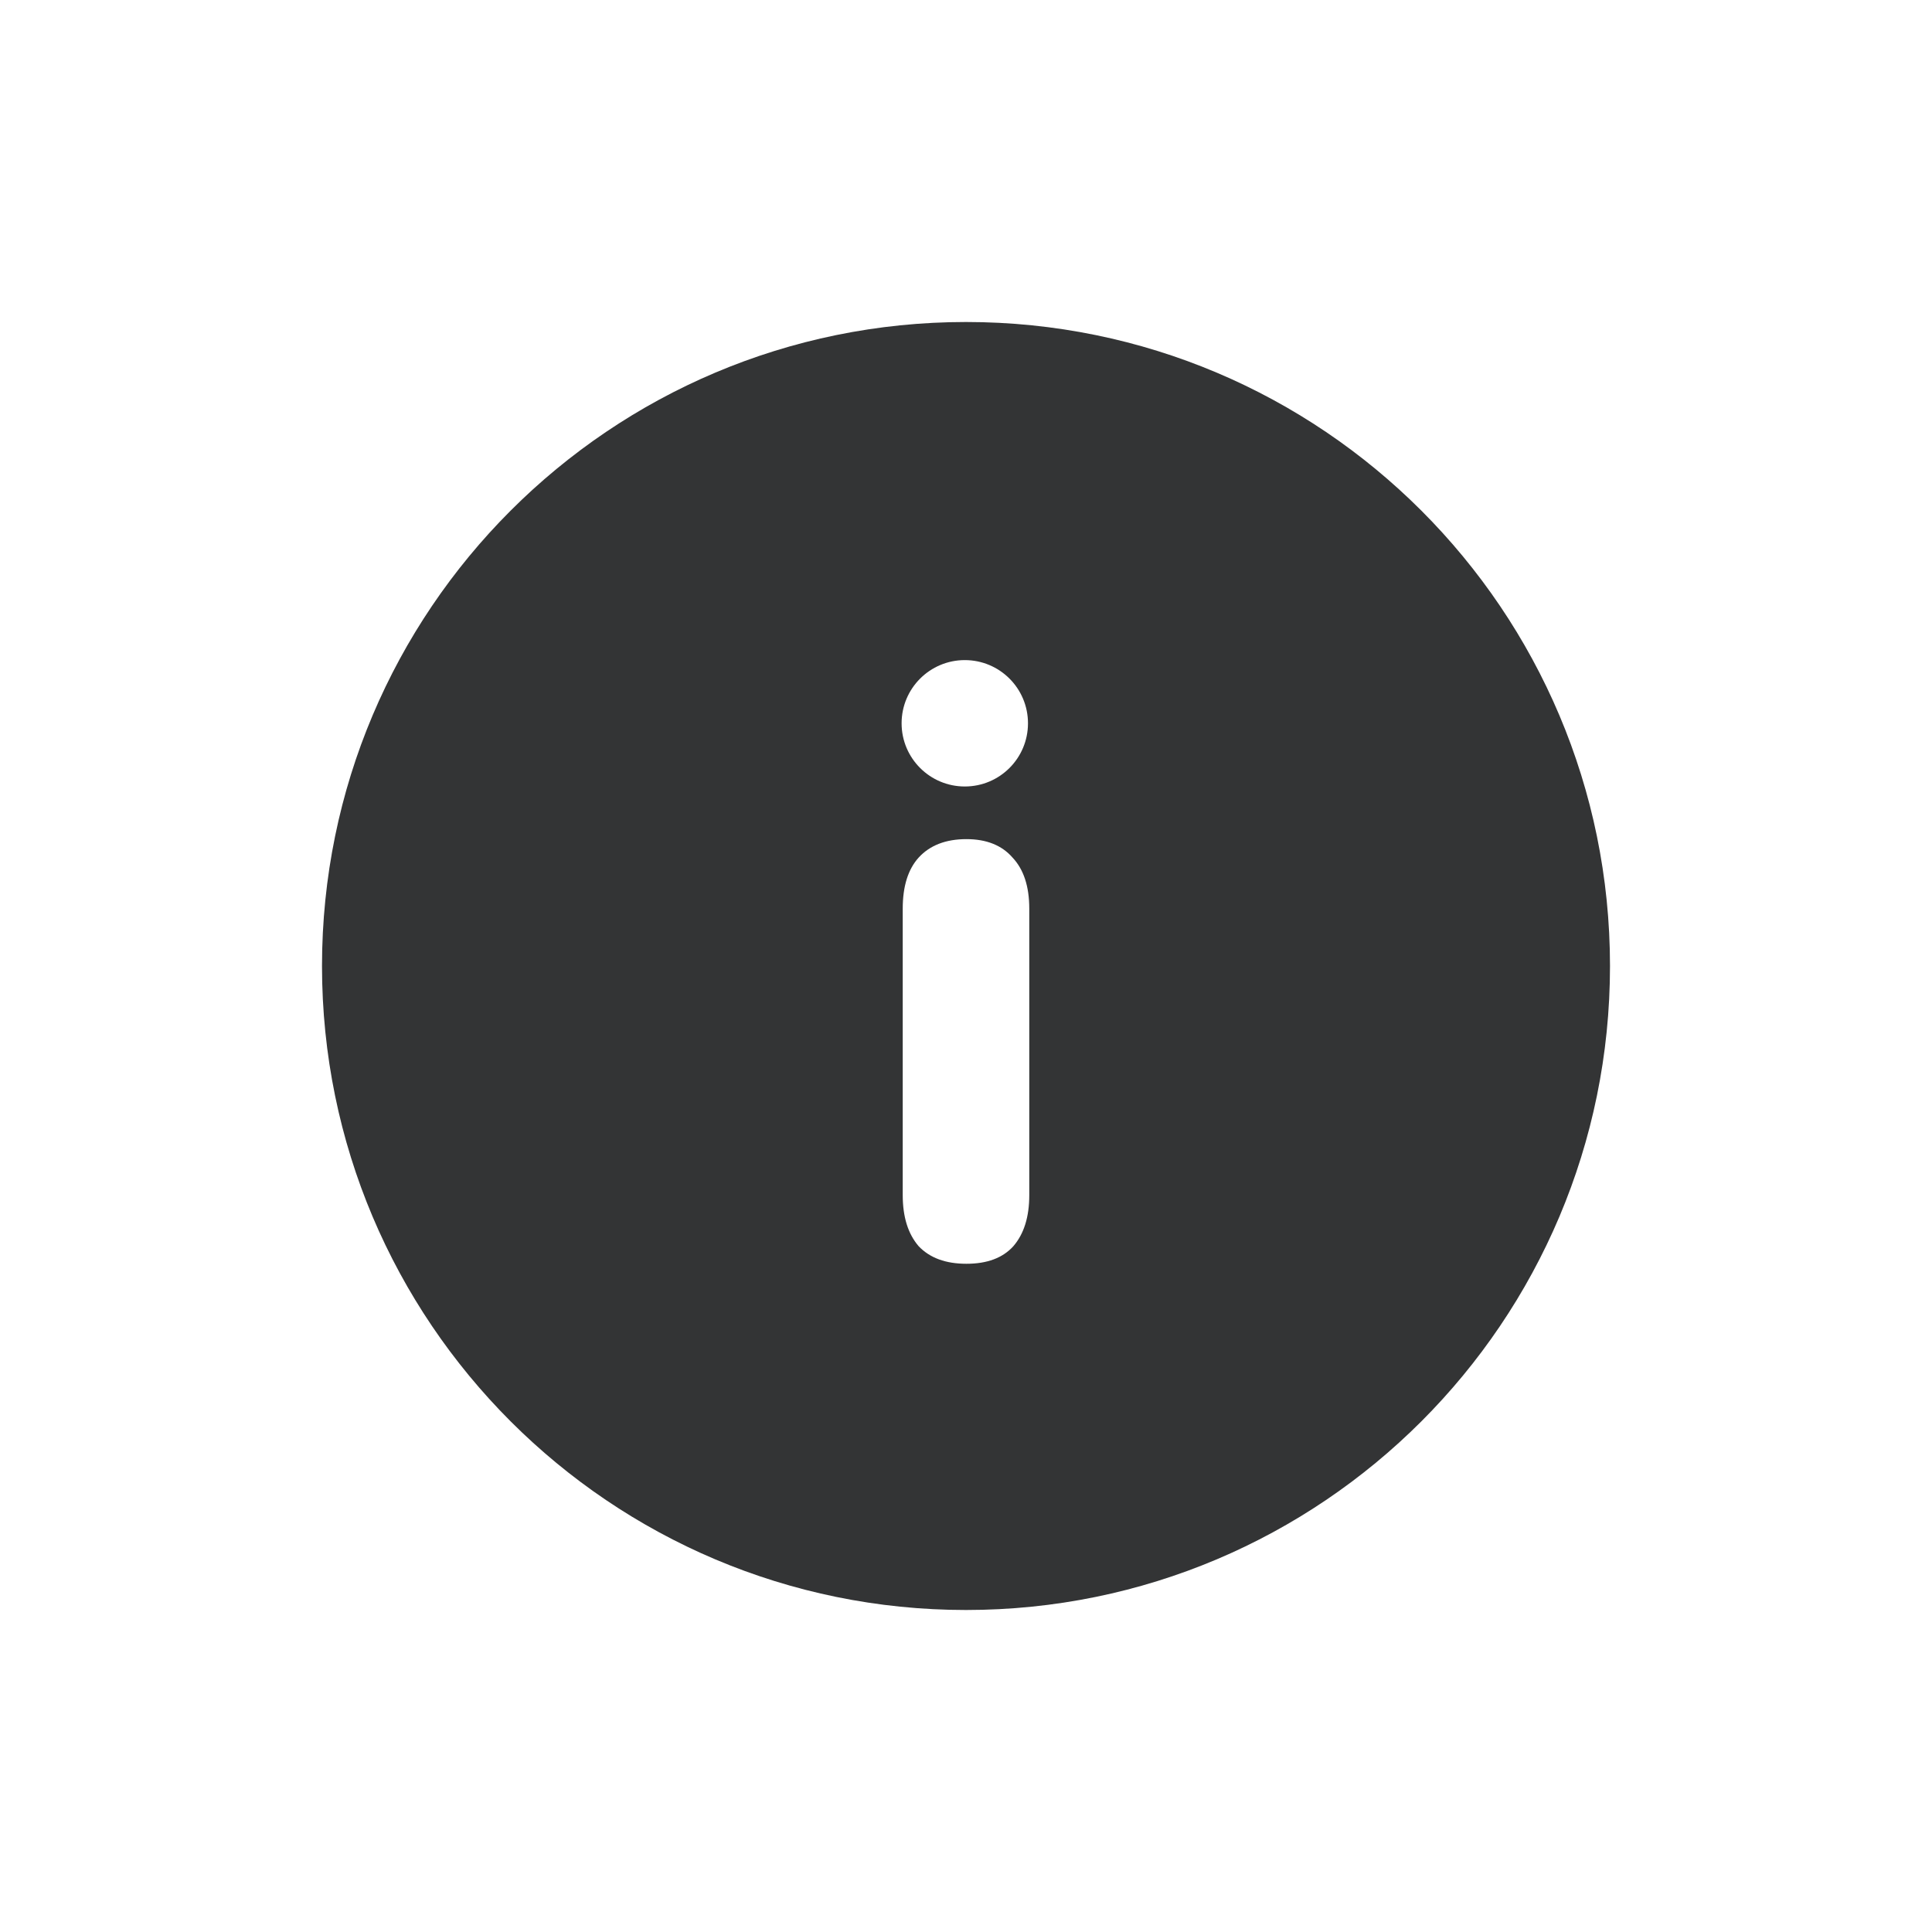
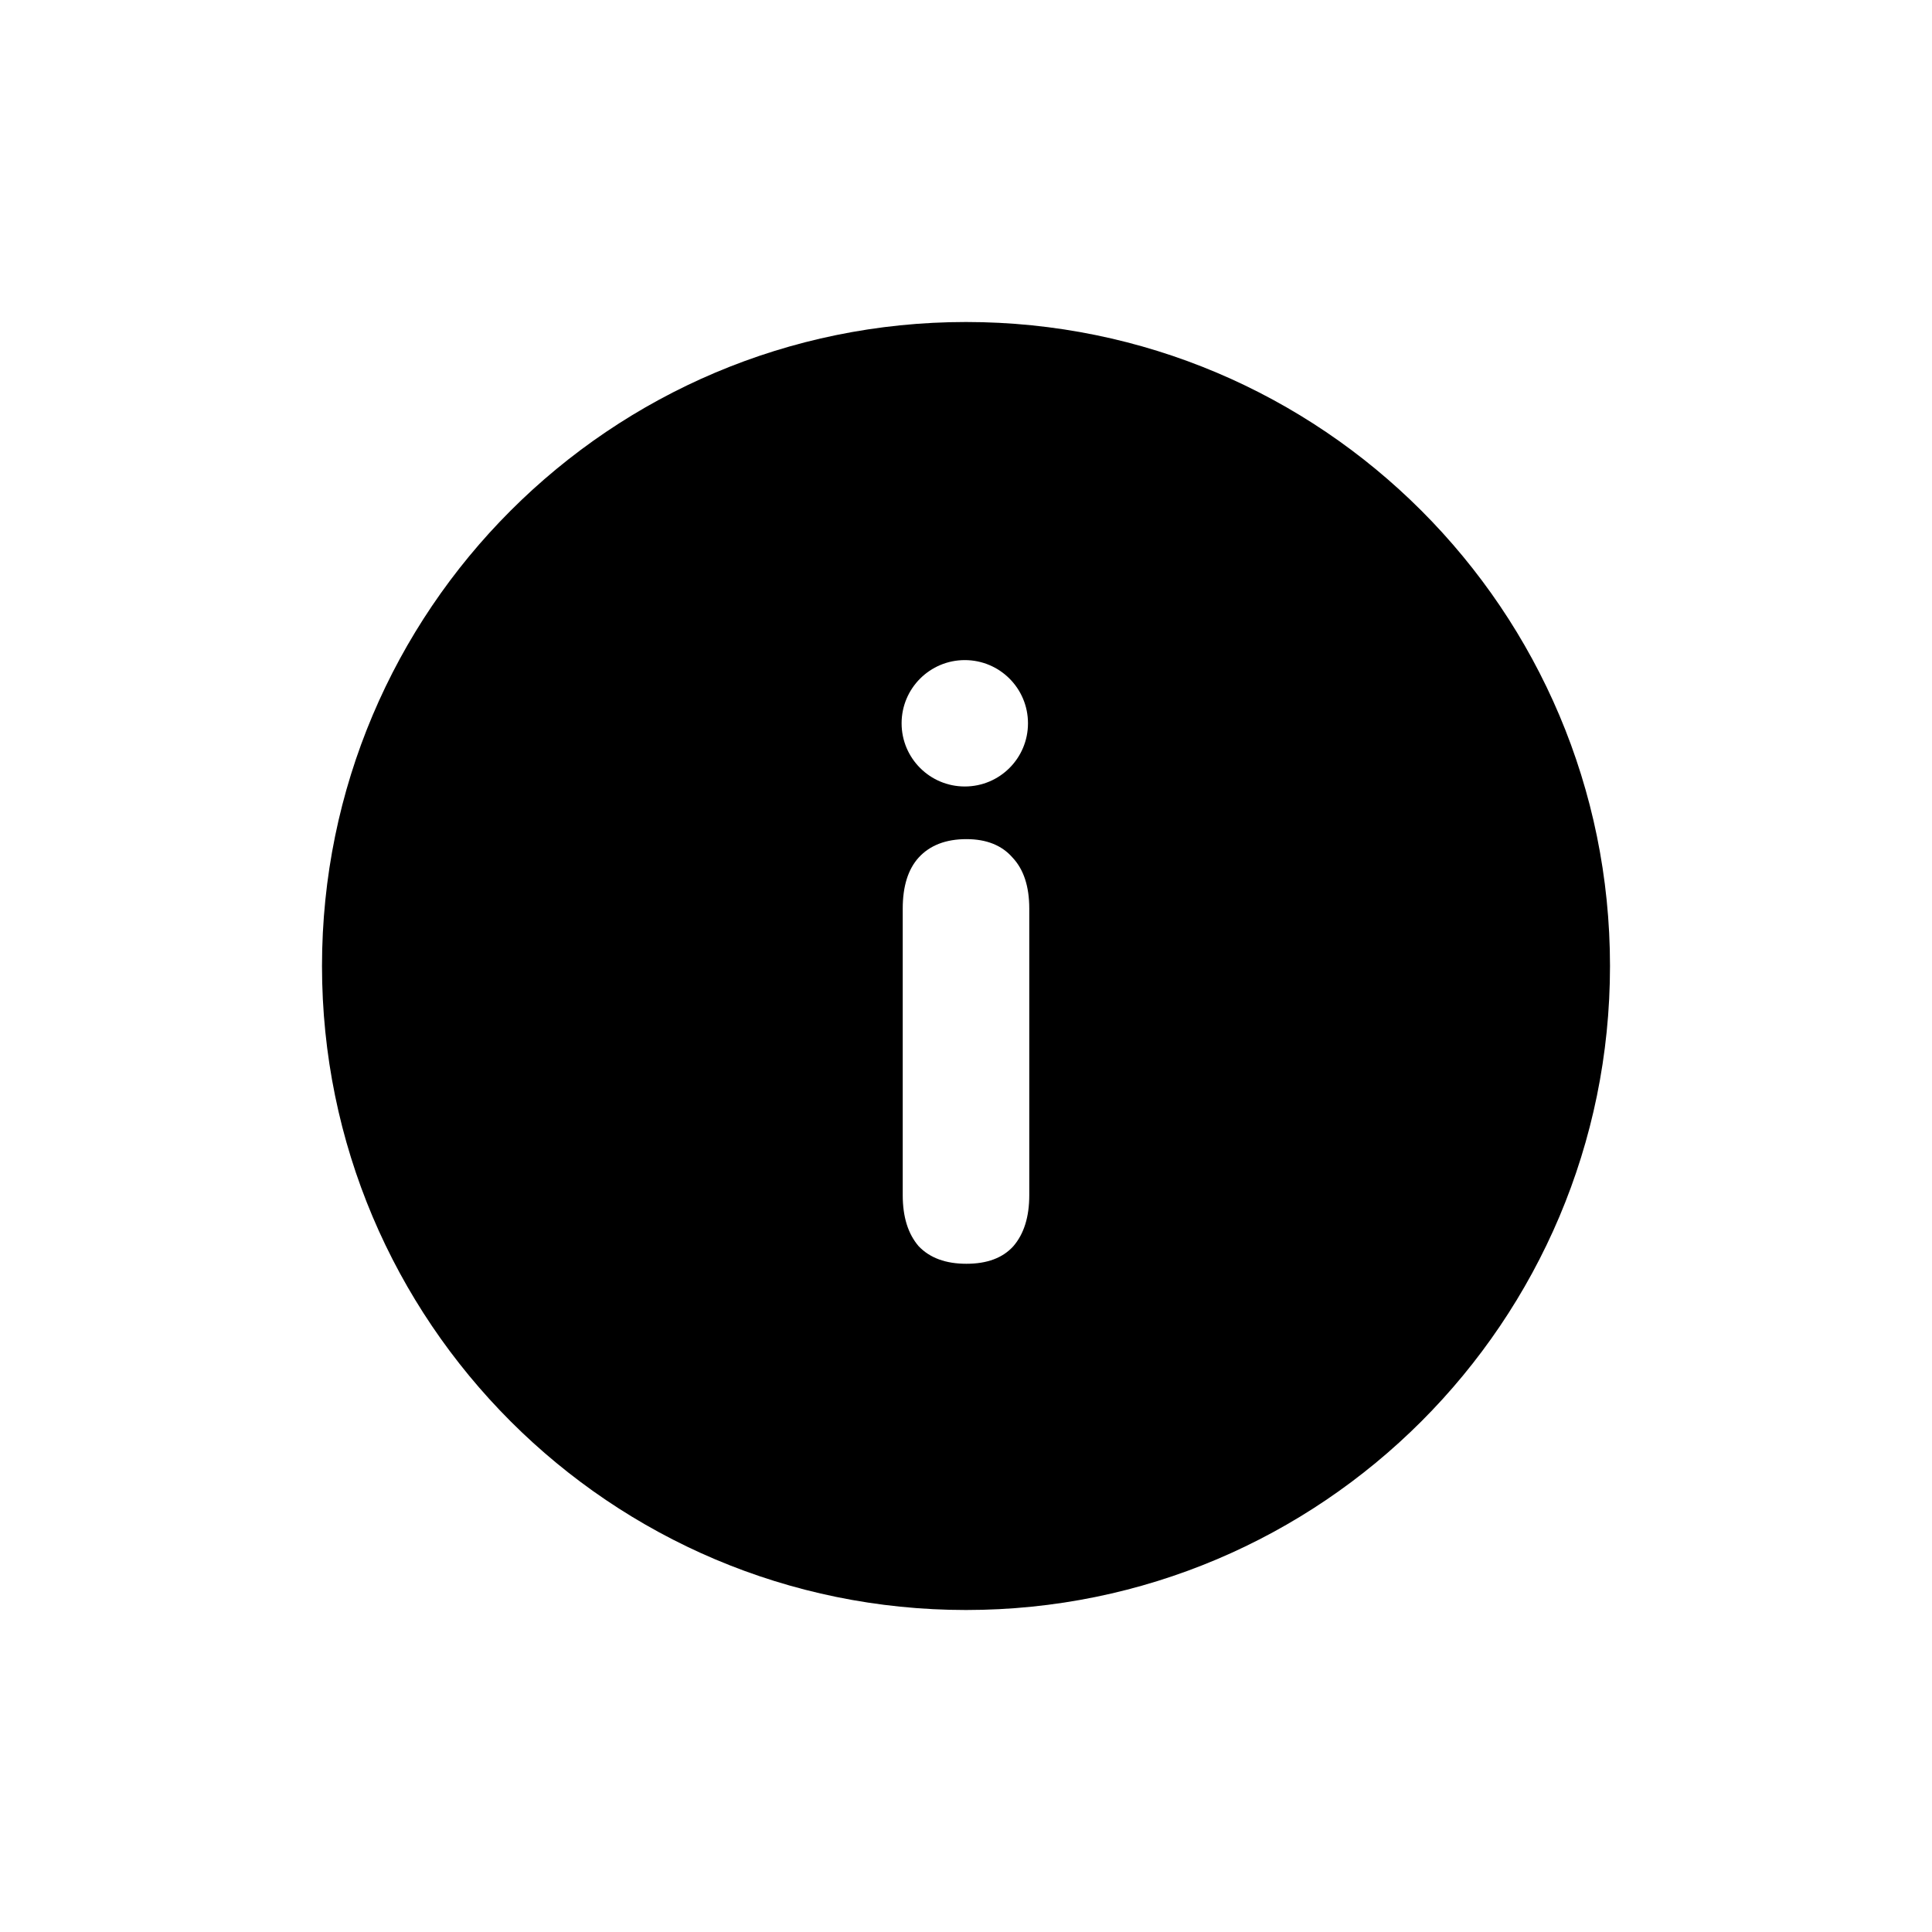
<svg xmlns="http://www.w3.org/2000/svg" width="24" height="24" viewBox="0 0 24 24" fill="none">
-   <path fill-rule="evenodd" clip-rule="evenodd" d="M20 12C20 16.418 16.418 20 12 20C7.582 20 4 16.418 4 12C4 7.582 7.582 4 12 4C16.418 4 20 7.582 20 12ZM12.005 15.699C11.749 15.699 11.551 15.627 11.412 15.481C11.28 15.328 11.214 15.117 11.214 14.846V11.288C11.214 11.01 11.28 10.799 11.412 10.653C11.551 10.501 11.749 10.424 12.005 10.424C12.255 10.424 12.446 10.501 12.578 10.653C12.716 10.799 12.786 11.01 12.786 11.288V14.846C12.786 15.117 12.72 15.328 12.588 15.481C12.456 15.627 12.262 15.699 12.005 15.699ZM11.985 9.77C12.419 9.77 12.77 9.419 12.77 8.985C12.77 8.551 12.419 8.2 11.985 8.2C11.552 8.2 11.2 8.551 11.2 8.985C11.2 9.419 11.552 9.77 11.985 9.77Z" fill="#333435" />
+   <path fill-rule="evenodd" clip-rule="evenodd" d="M20 12C20 16.418 16.418 20 12 20C7.582 20 4 16.418 4 12C4 7.582 7.582 4 12 4C16.418 4 20 7.582 20 12ZM12.005 15.699C11.749 15.699 11.551 15.627 11.412 15.481C11.28 15.328 11.214 15.117 11.214 14.846V11.288C11.214 11.01 11.28 10.799 11.412 10.653C11.551 10.501 11.749 10.424 12.005 10.424C12.255 10.424 12.446 10.501 12.578 10.653C12.716 10.799 12.786 11.01 12.786 11.288V14.846C12.786 15.117 12.72 15.328 12.588 15.481C12.456 15.627 12.262 15.699 12.005 15.699ZM11.985 9.77C12.419 9.77 12.77 9.419 12.77 8.985C12.77 8.551 12.419 8.2 11.985 8.2C11.552 8.2 11.2 8.551 11.2 8.985C11.2 9.419 11.552 9.77 11.985 9.77Z" fill="currentColor" />
</svg>
